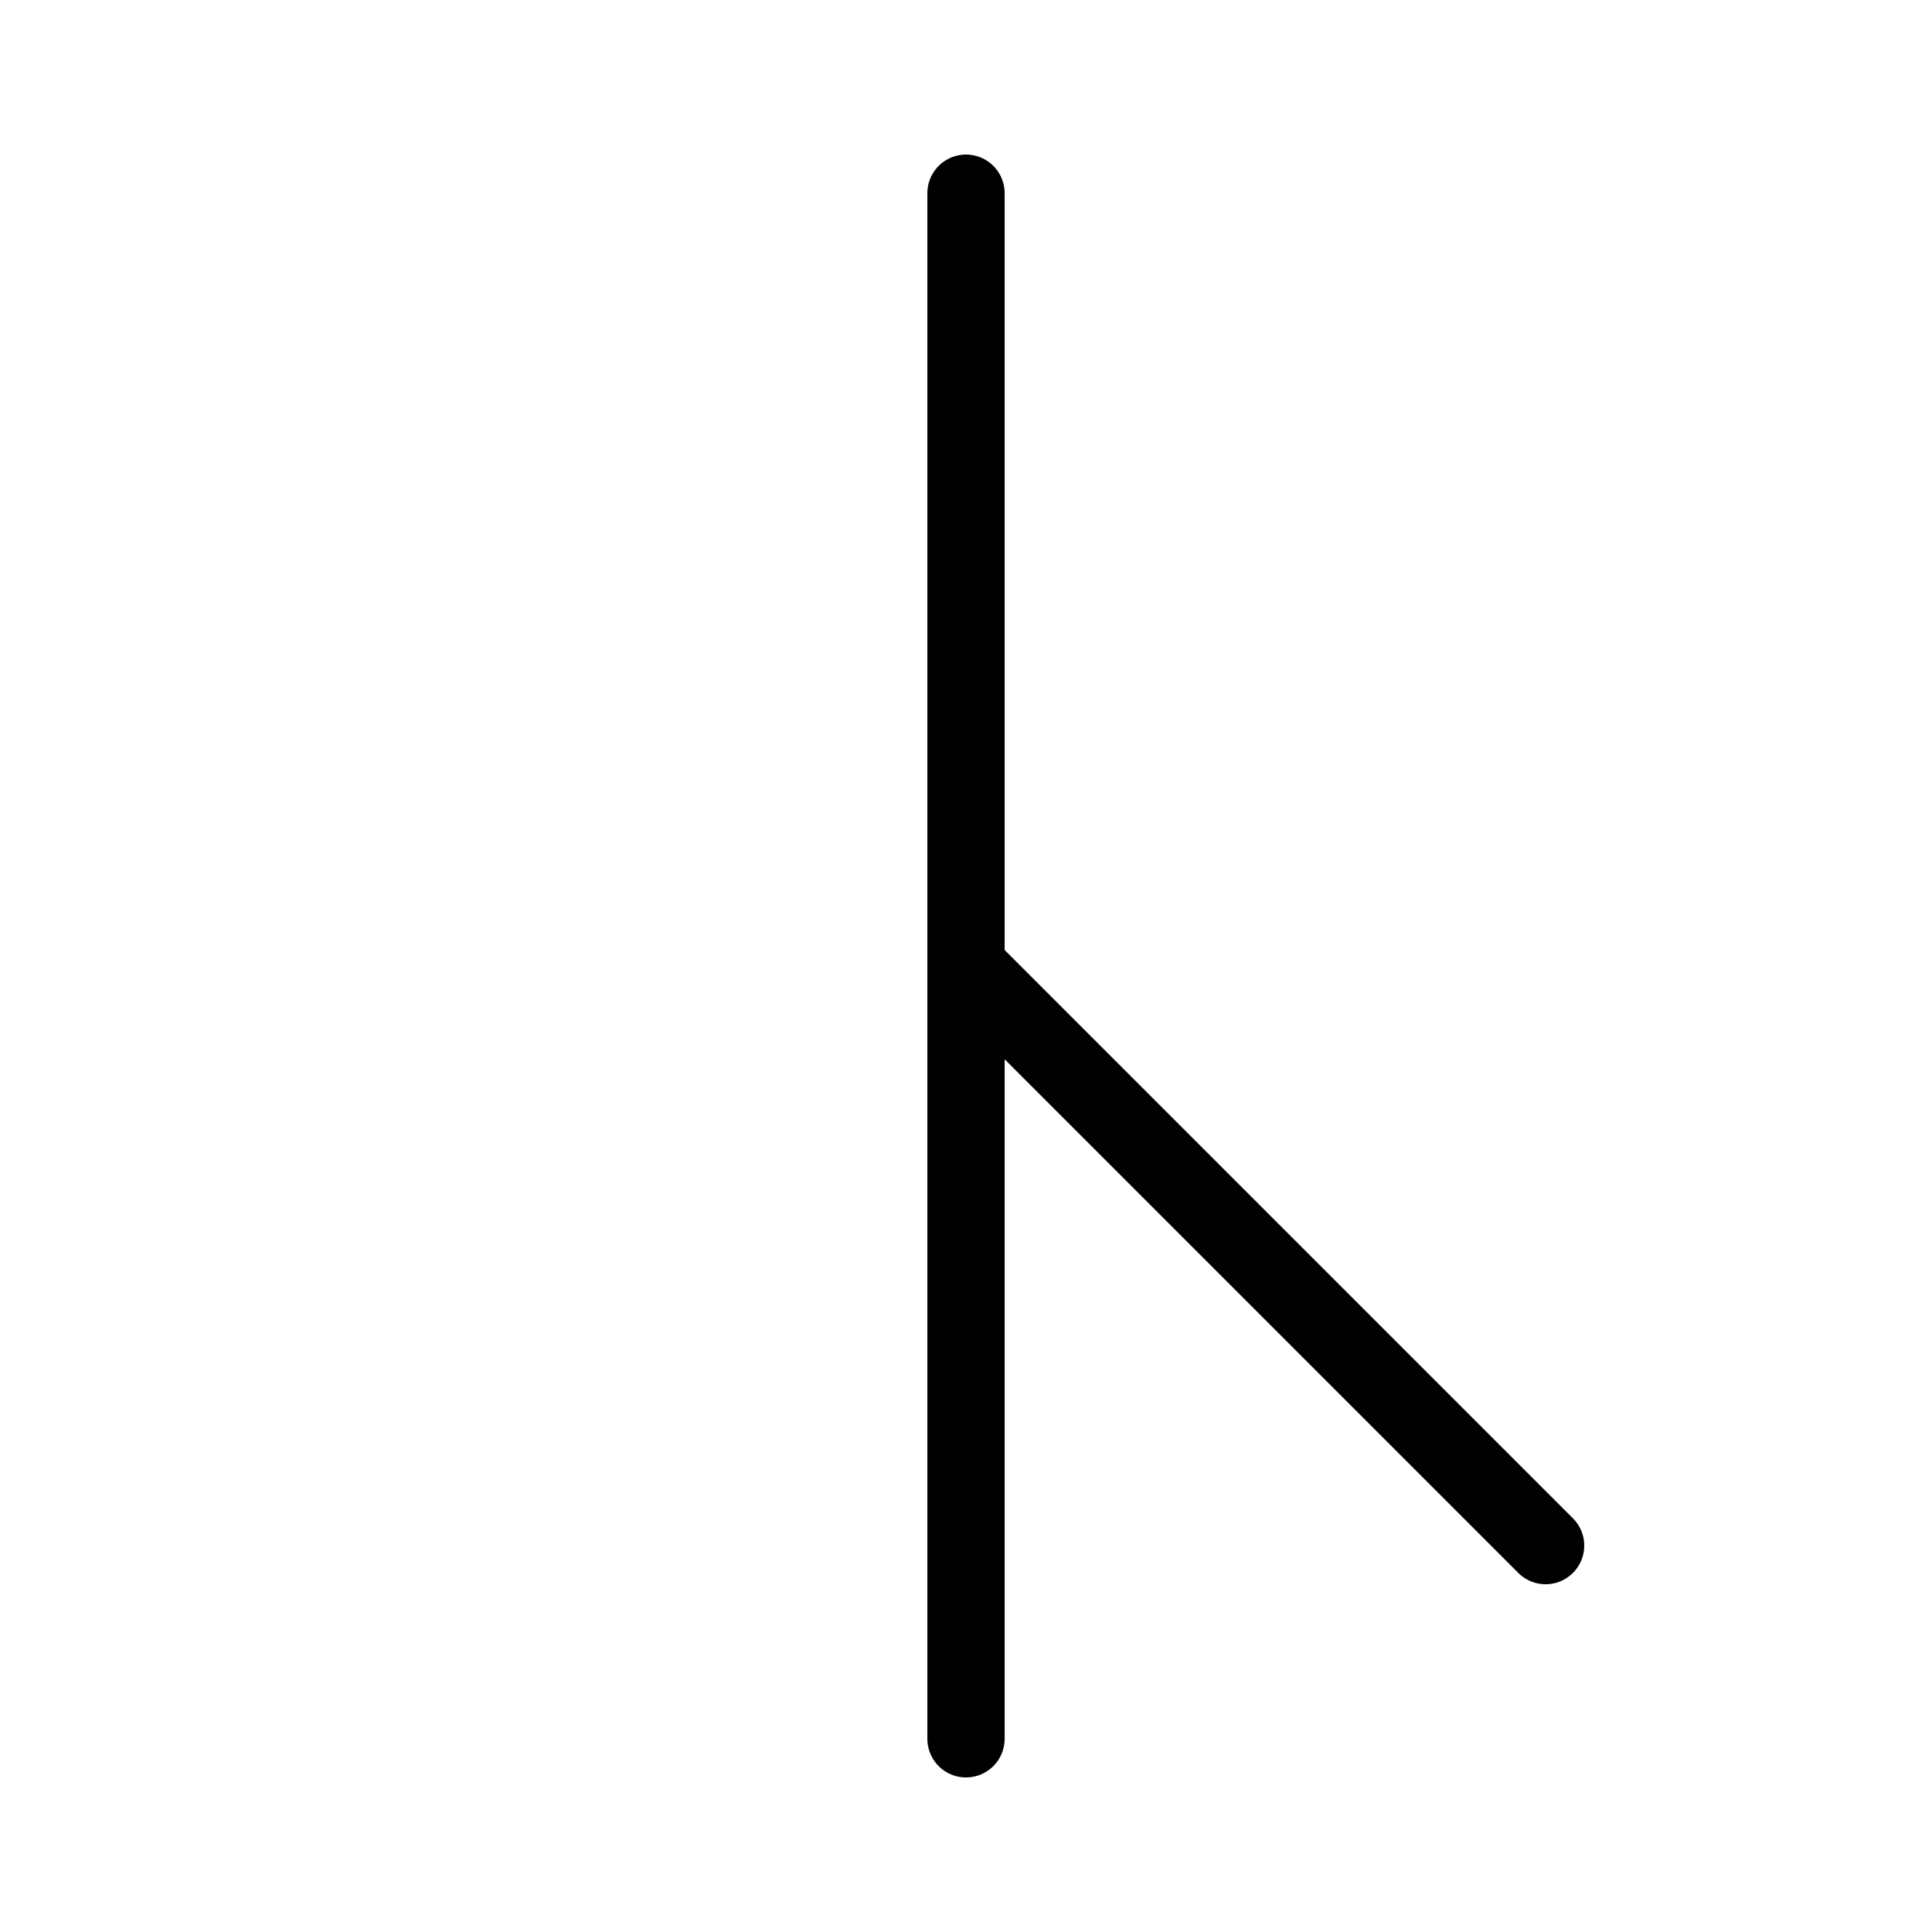
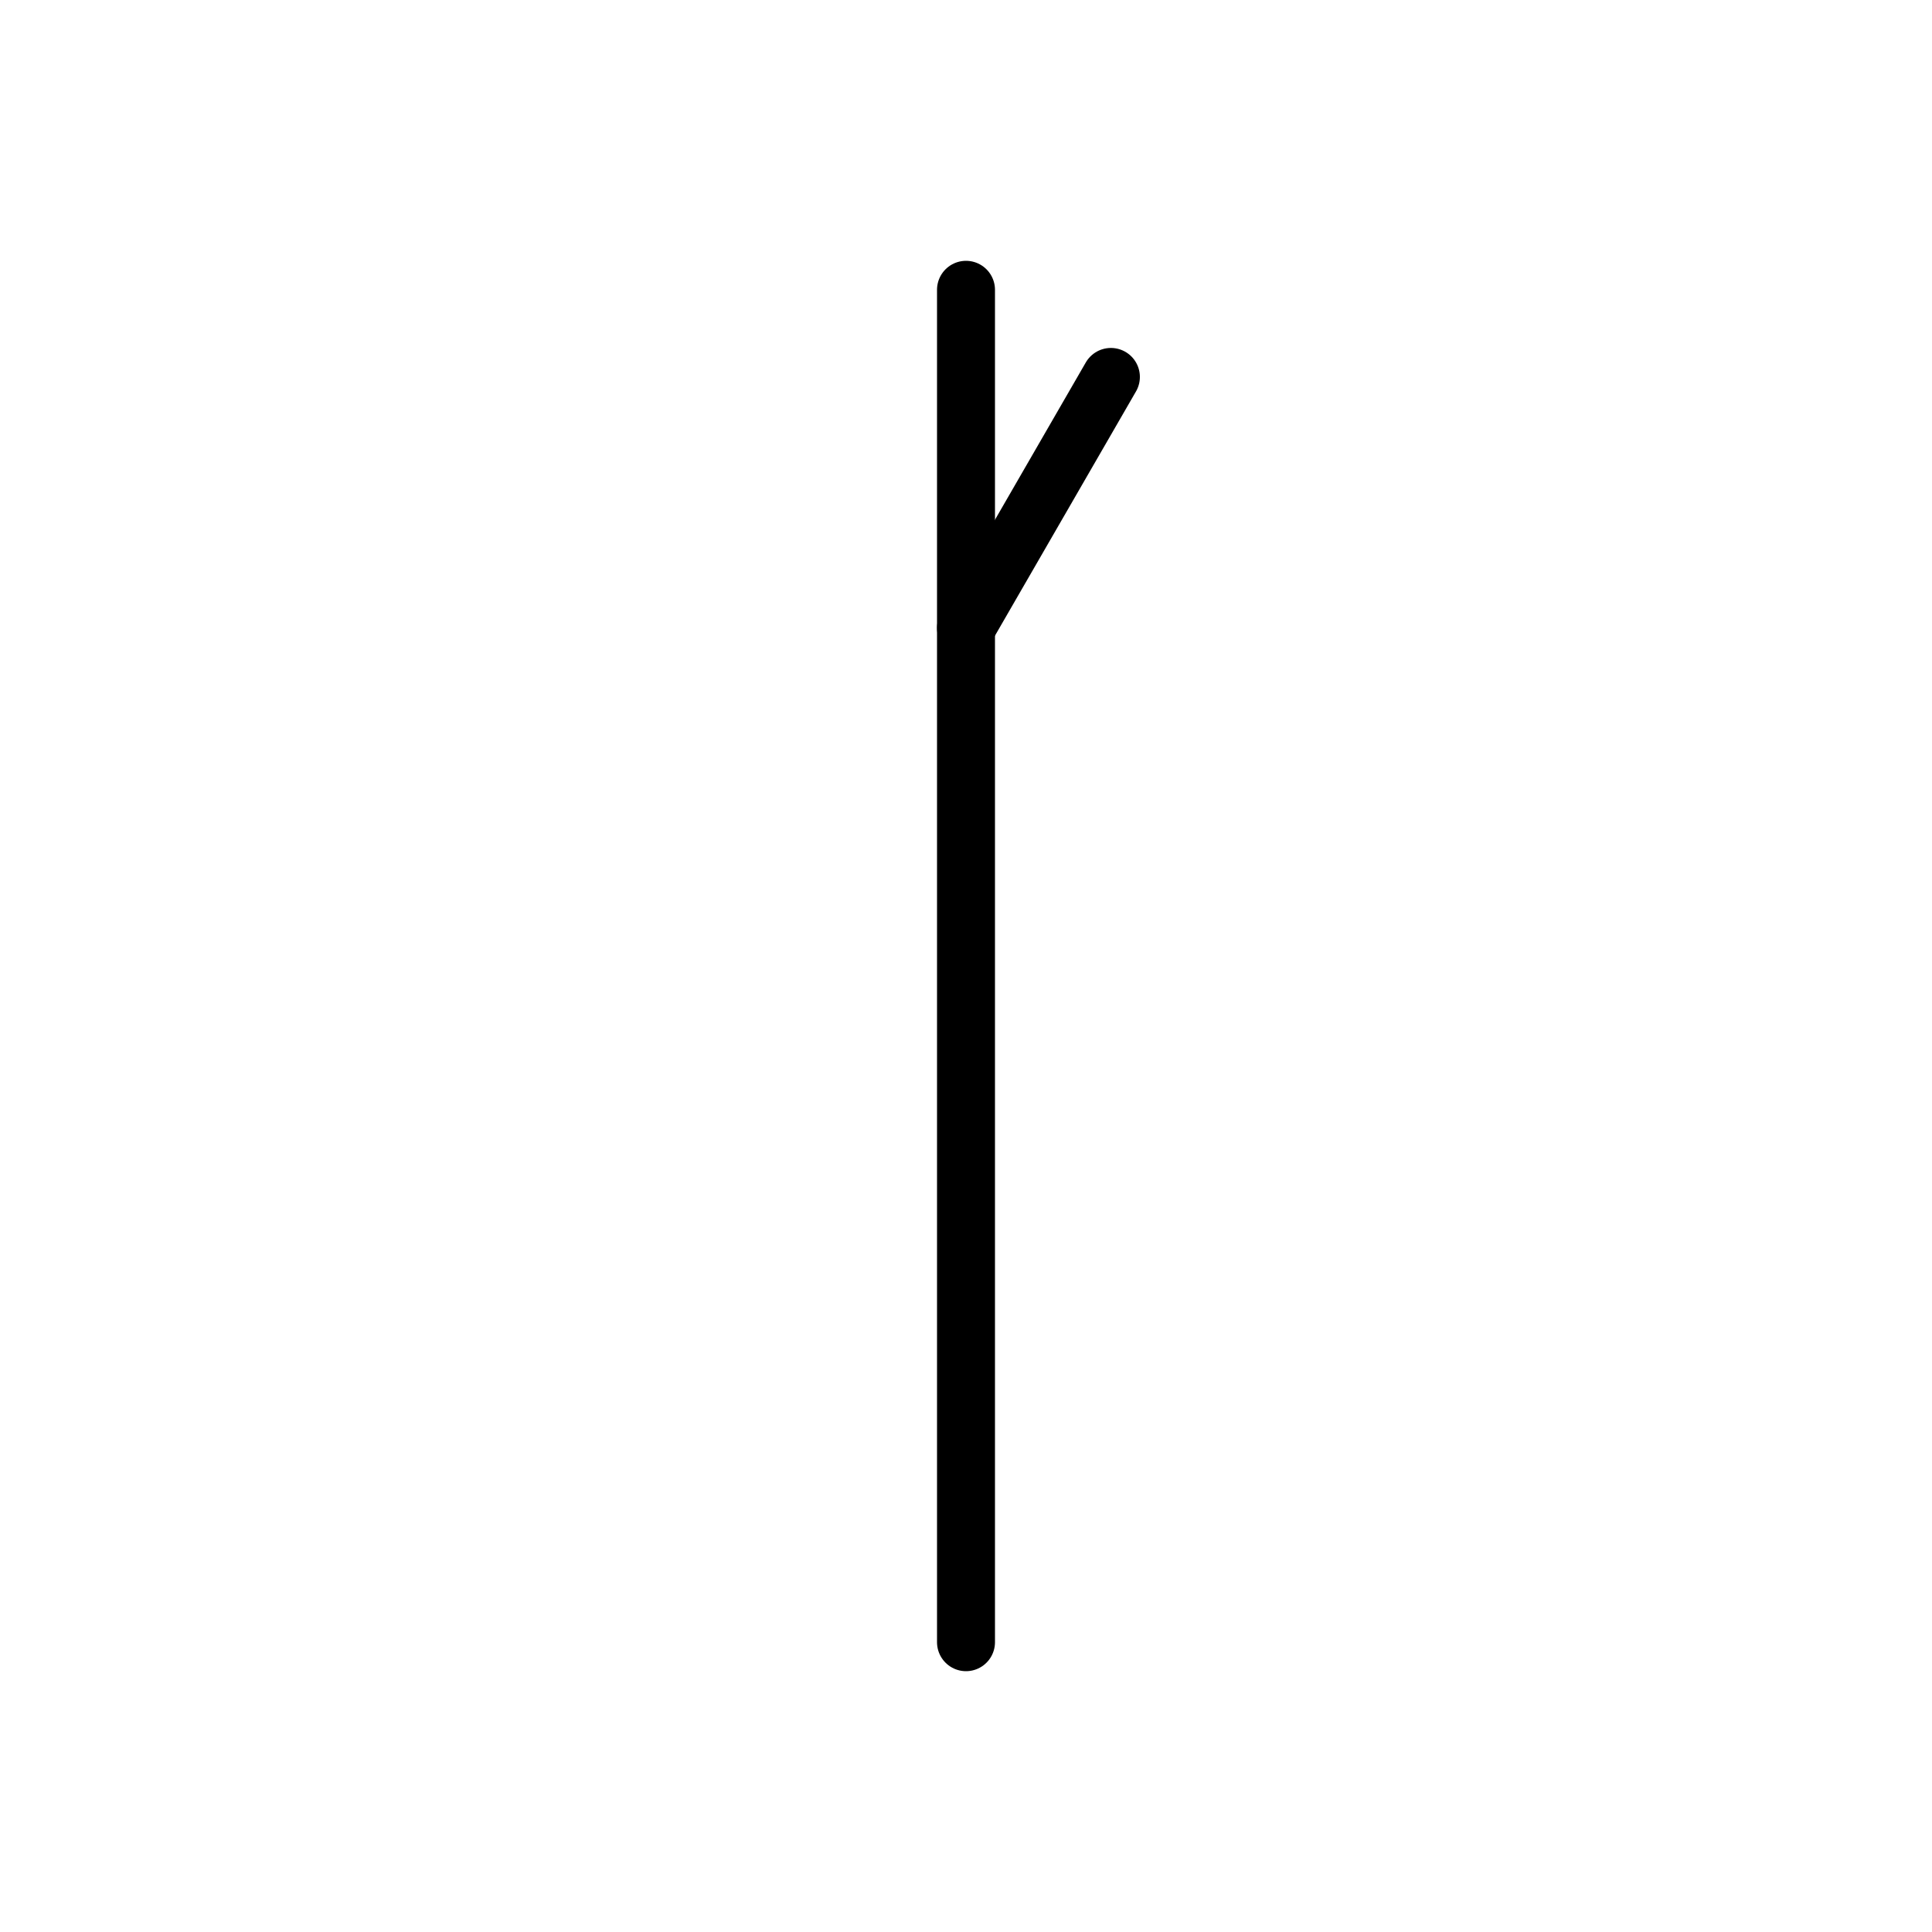
<svg xmlns="http://www.w3.org/2000/svg" viewBox="0 0 100 100" width="100" height="100">
-   <line x1="50.0" y1="10" x2="50.0" y2="90" stroke="black" stroke-width="4" stroke-linecap="round" />
-   <line x1="50.0" y1="50.0" x2="80.0" y2="80.0" stroke="black" stroke-width="4" stroke-linecap="round" />
+   <line x1="50.0" y1="15" x2="50.0" y2="85" stroke="black" stroke-width="3" stroke-linecap="round" />
+   <line x1="50.0" y1="32.5" x2="57.5" y2="19.51" stroke="black" stroke-width="3" stroke-linecap="round" />
</svg>
